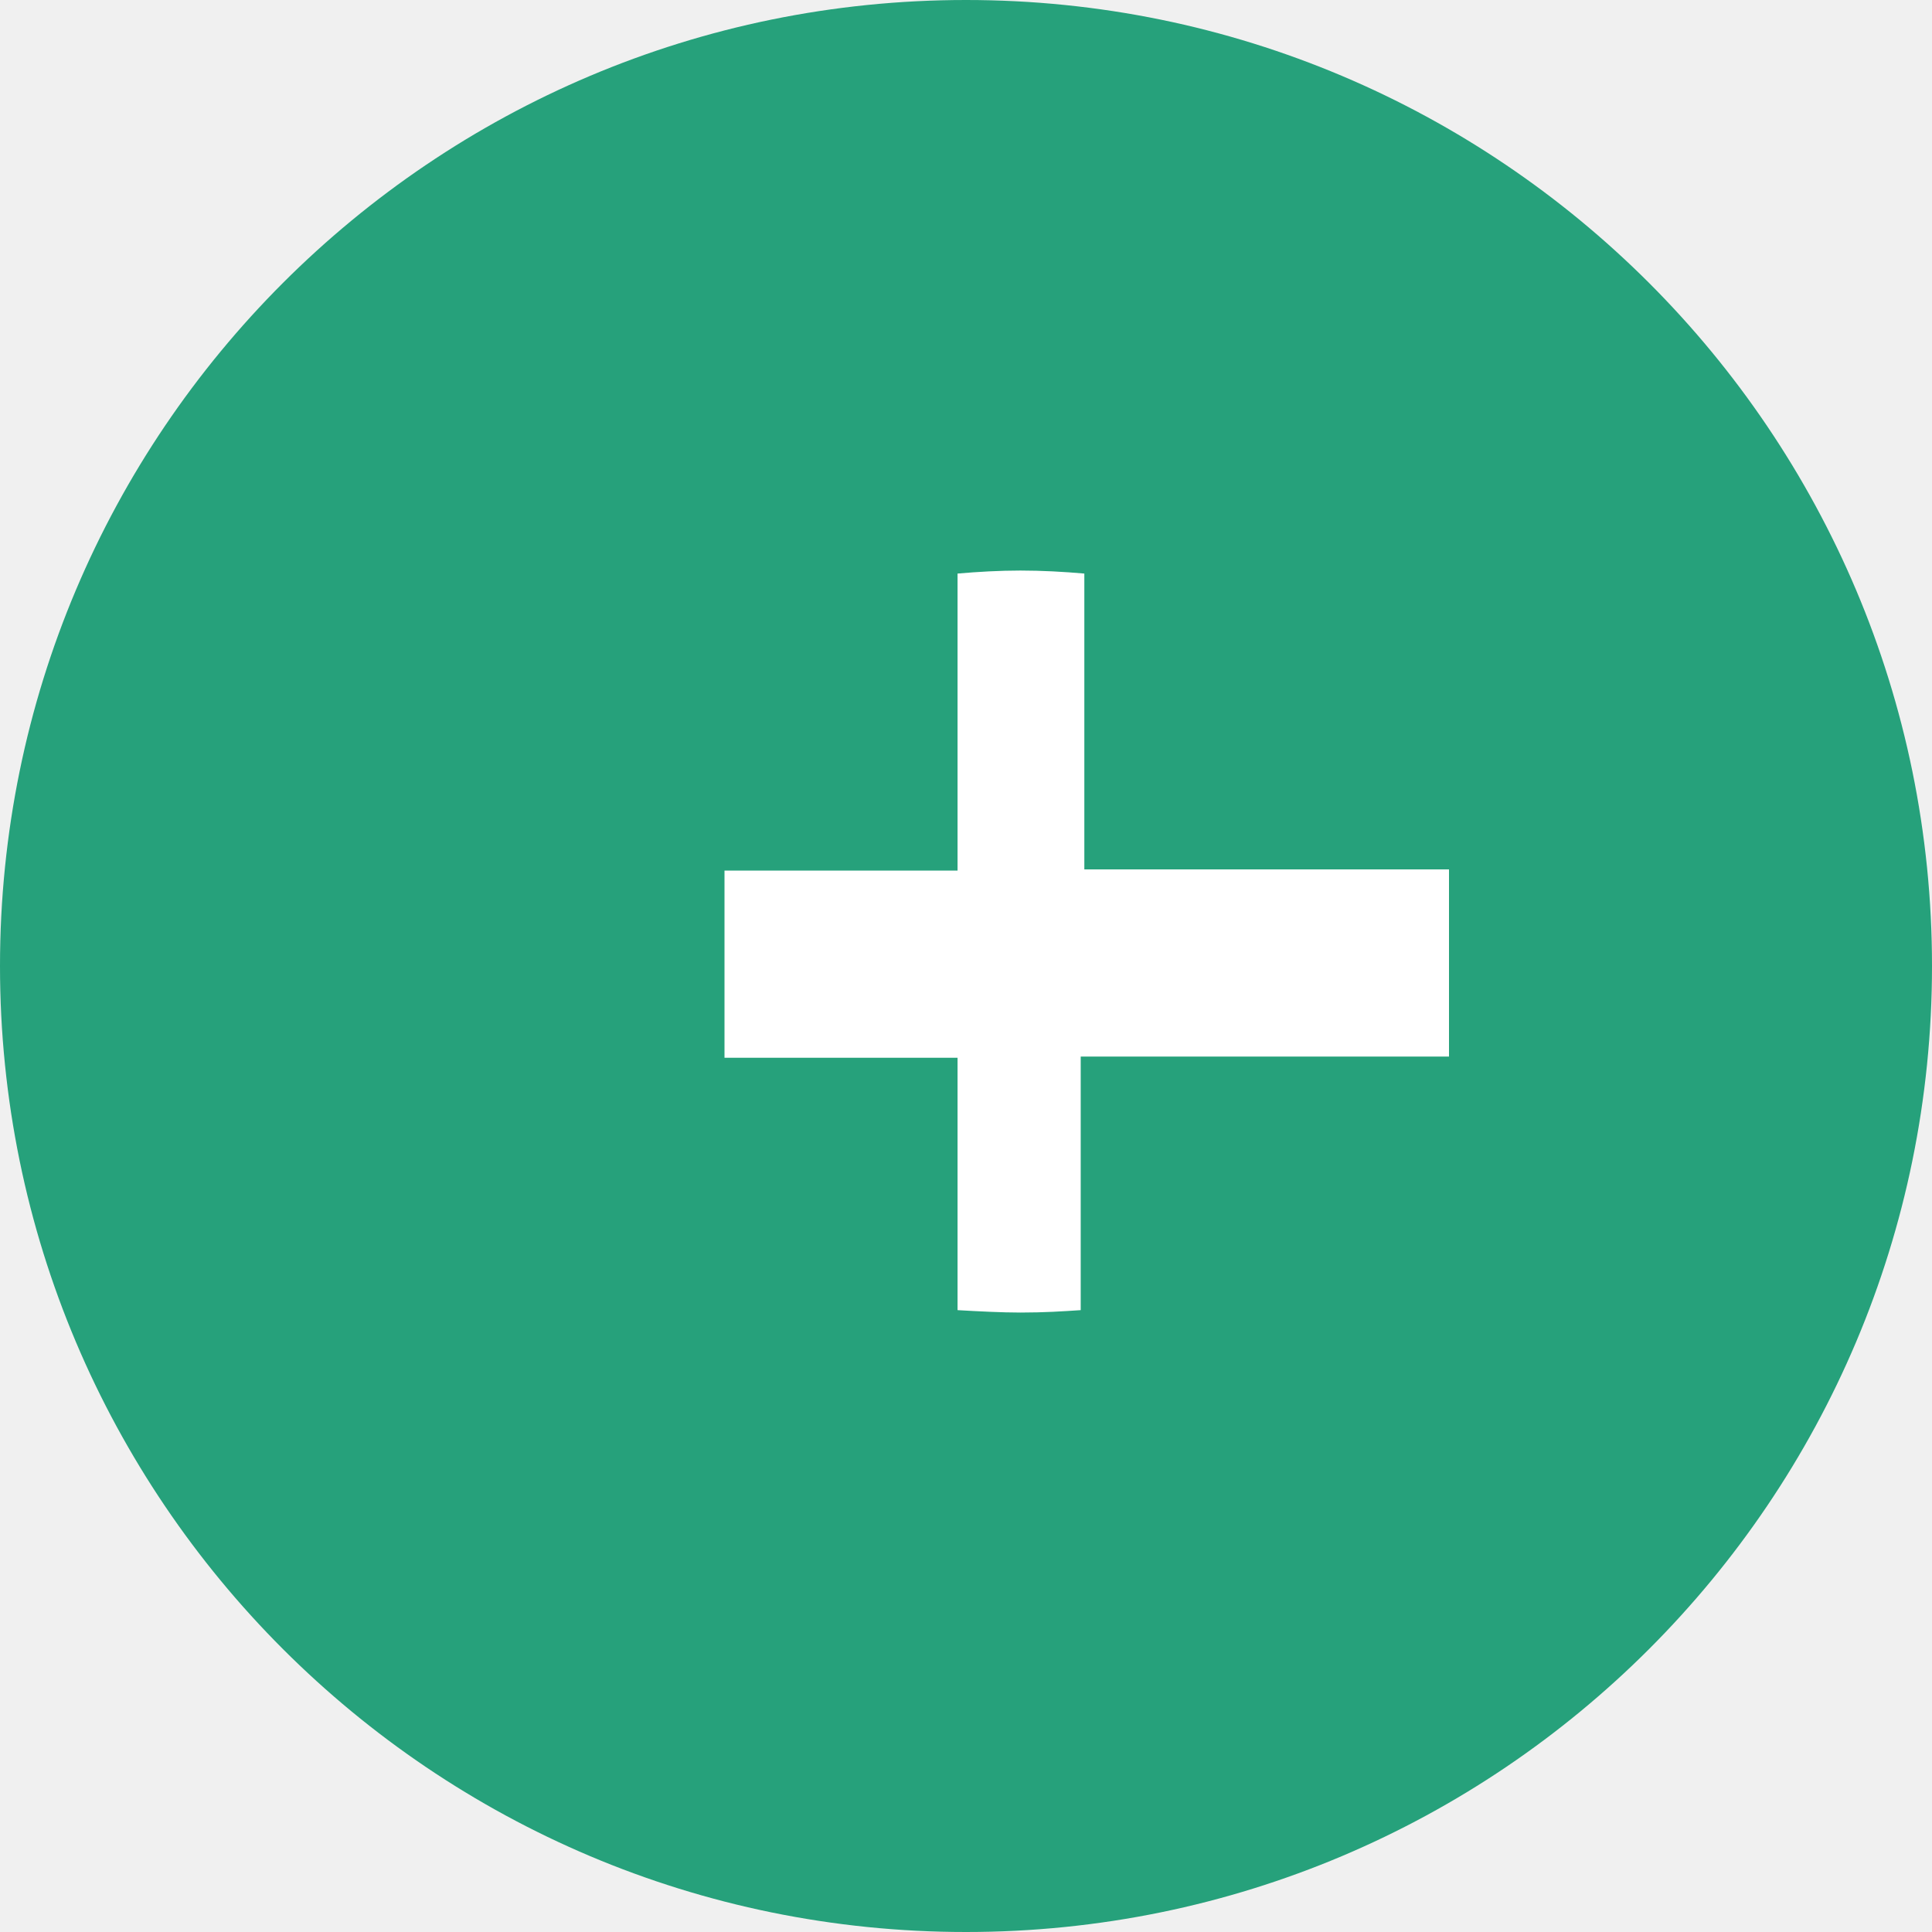
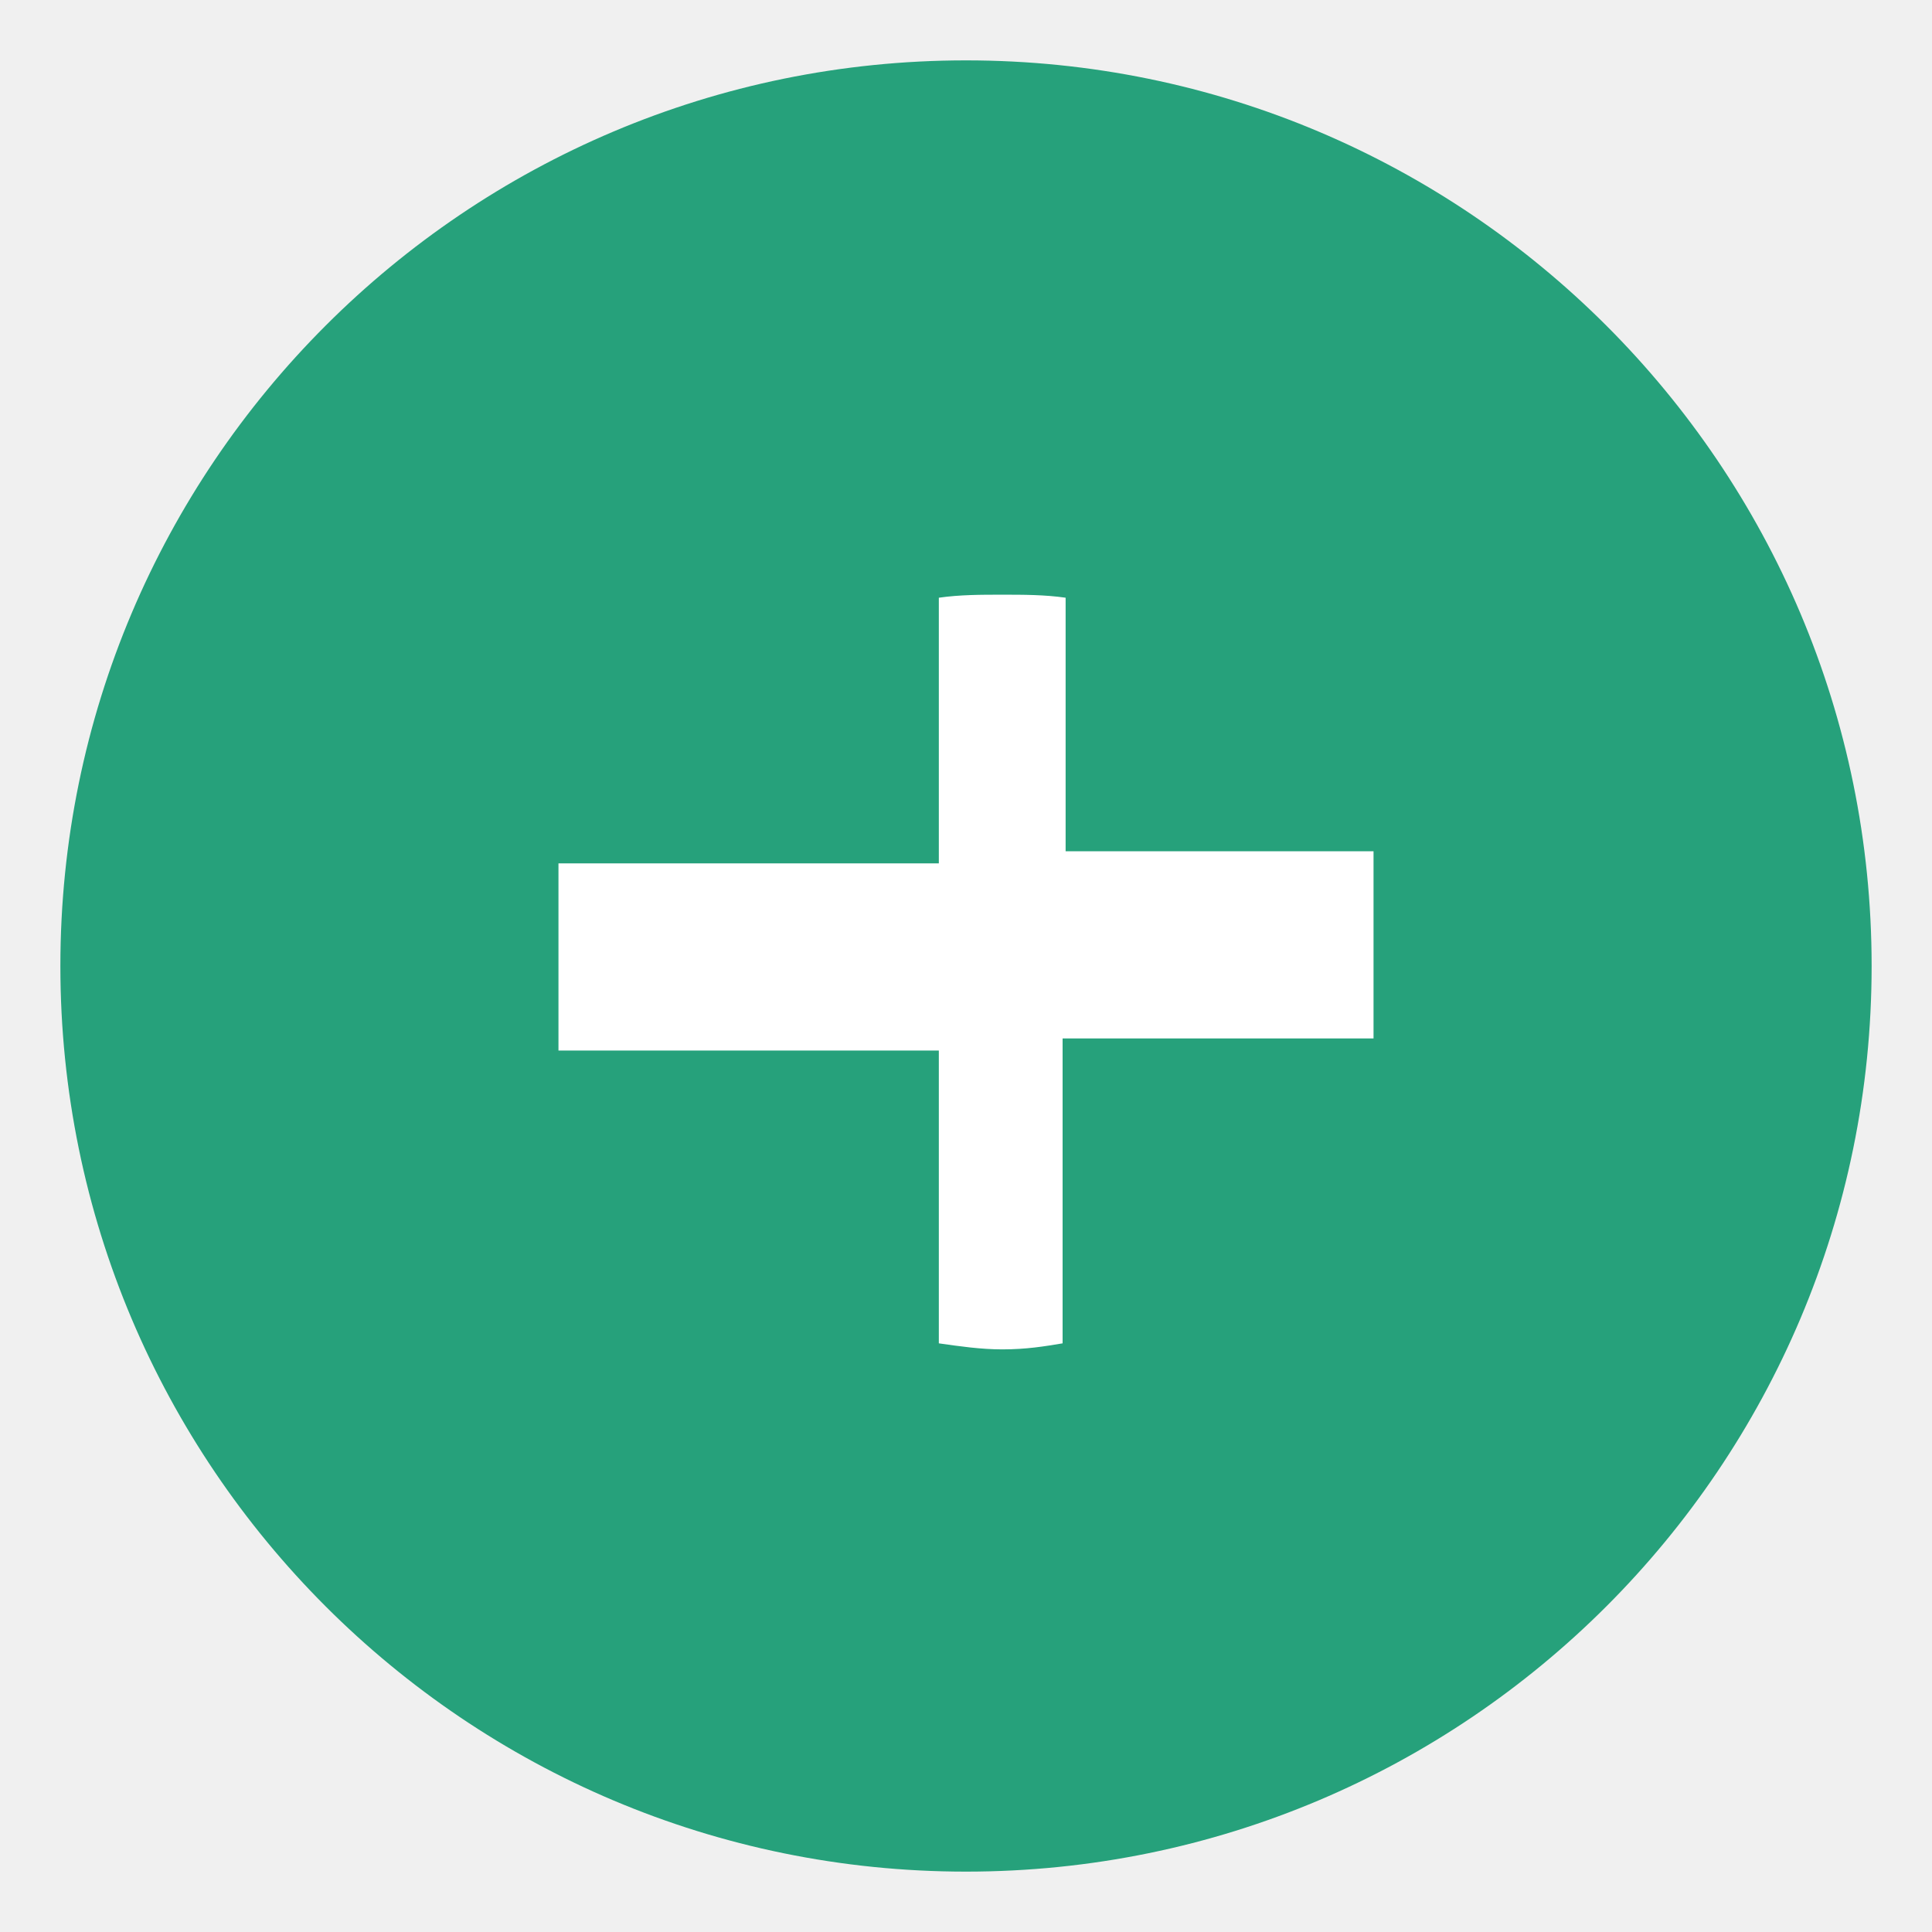
- <svg xmlns="http://www.w3.org/2000/svg" viewBox="0 0 32 32" role="img" aria-label="USDT">
-   <circle cx="16" cy="16" r="16" fill="#26A17B" />
-   <path fill="#fff" d="M17.9 17.5v4.2c-.3.02-.6.04-1 .04-.3 0-.7-.02-1.04-.04v-4.18H12v-3.1h3.86V9.5c.34-.03.7-.05 1.04-.05.36 0 .72.02 1.06.05v4.9H24v3.1h-6.1z" />
+ <svg xmlns="http://www.w3.org/2000/svg" viewBox="0 0 64 64" role="img" aria-label="USDT">
+   <circle cx="32" cy="32" r="30" fill="#26A17B" />
+   <path fill="#fff" d="M35.2 34.8V44.5c-.6.1-1.2.2-2 .2-.7 0-1.4-.1-2.1-.2v-9.7H18.5v-6.2h12.6V19.8c.7-.1 1.4-.1 2.1-.1.7 0 1.4 0 2.1.1v8.4H45.5v6.2H35.2z" />
</svg>
